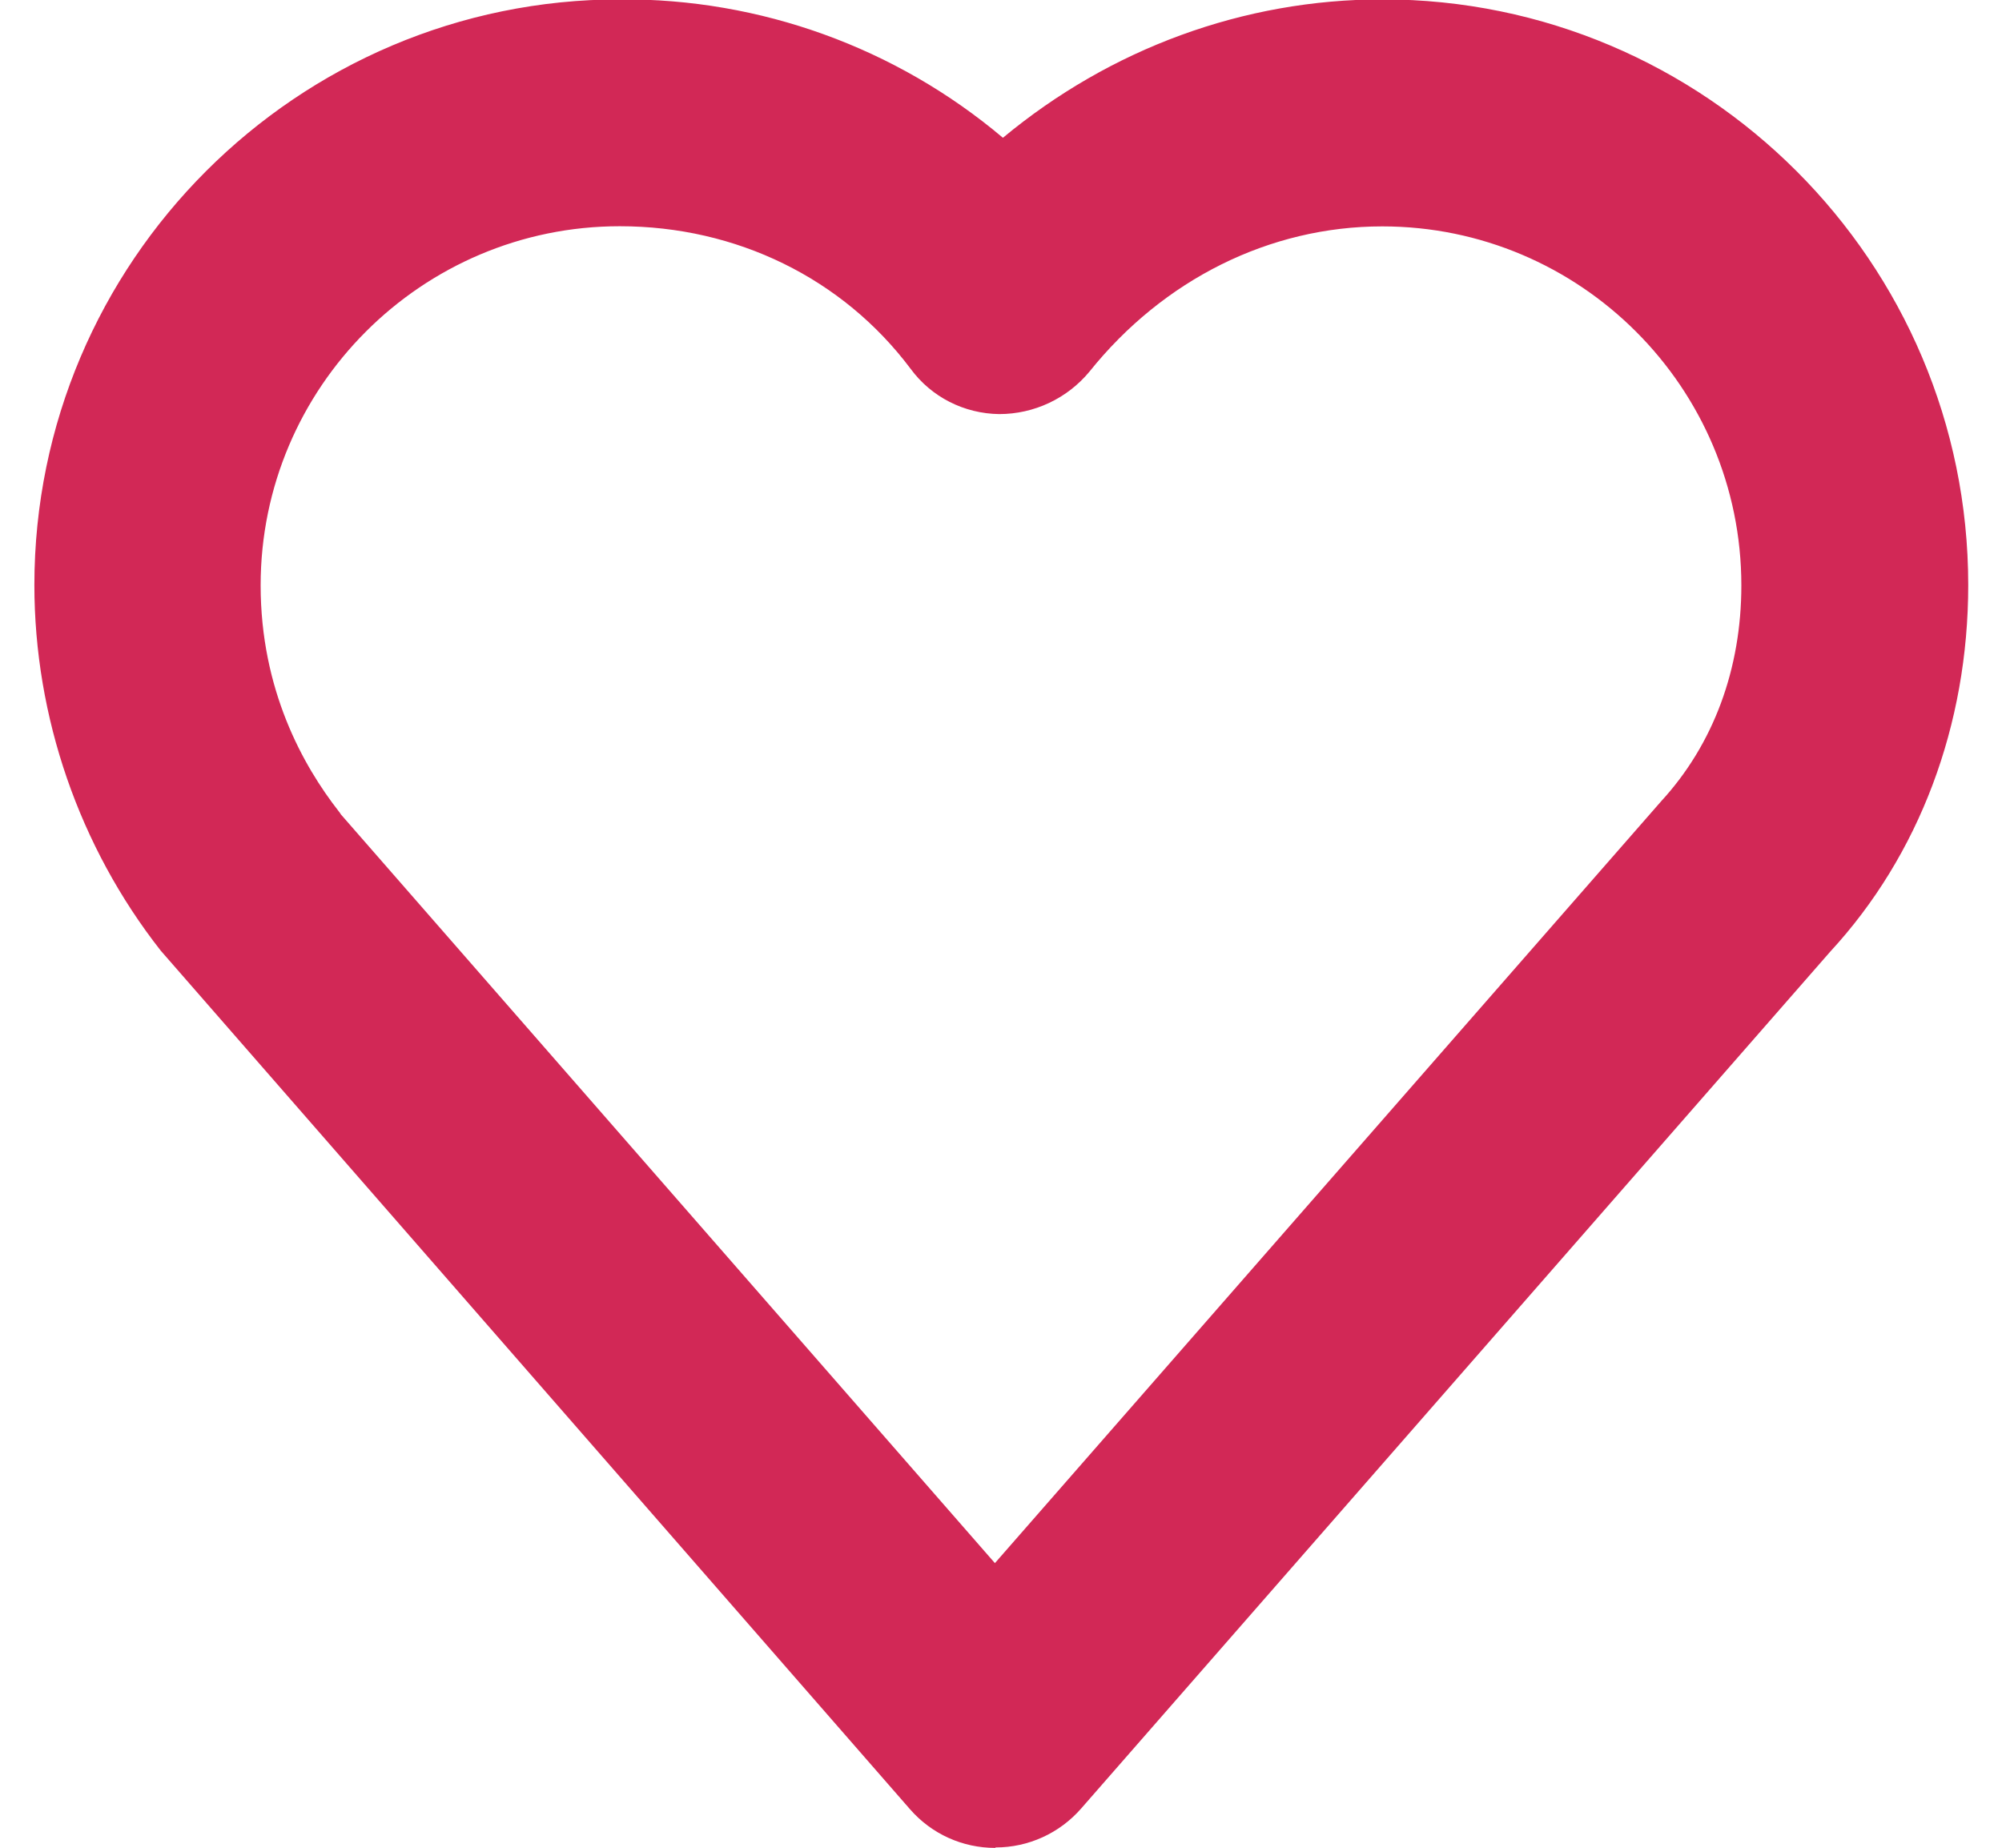
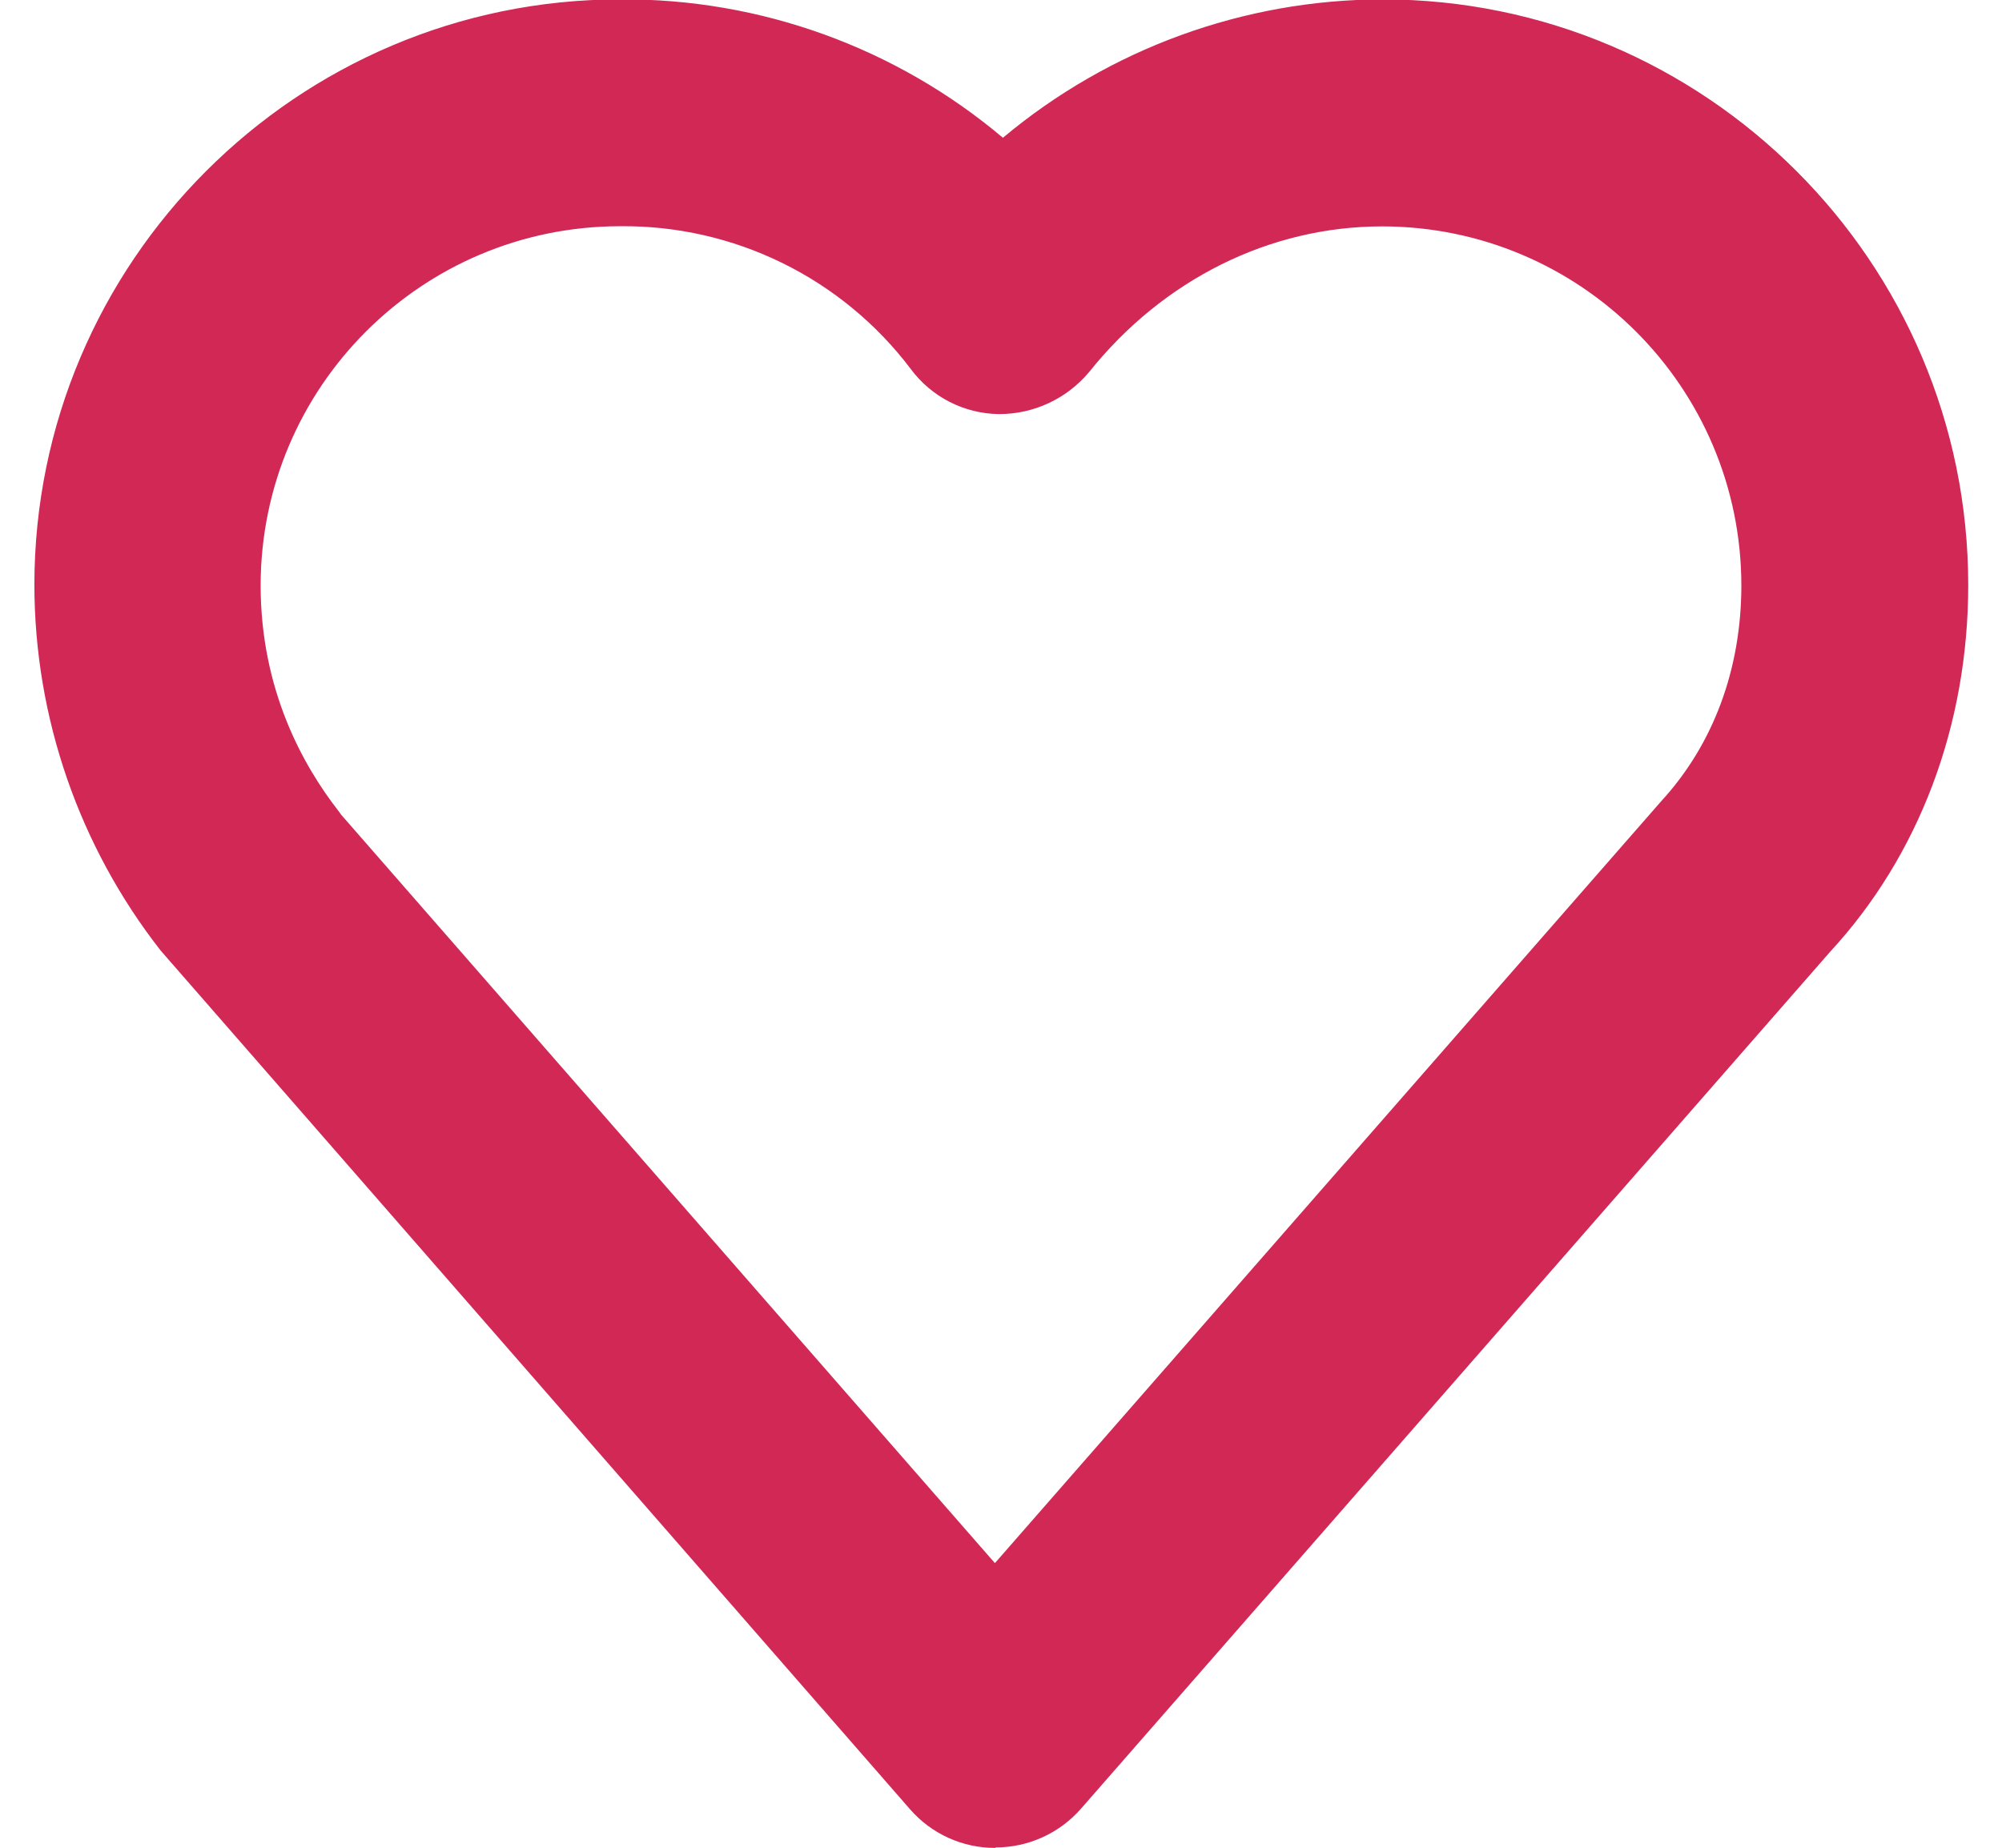
<svg xmlns="http://www.w3.org/2000/svg" width="13" height="12" viewBox="521.939 473.064 12.545 11.99">
-   <path fill="#d22856" d="M528.174 485.055c-.212 0-.412-.09-.552-.25l-4.862-5.572c-.53-.675-.82-1.518-.82-2.373 0-2.095 1.704-3.8 3.8-3.8a3.81 3.81 0 0 1 2.484.898c.696-.578 1.56-.898 2.463-.898 2.095 0 3.8 1.704 3.8 3.8 0 .91-.318 1.754-.896 2.38l-4.86 5.56c-.14.16-.342.252-.554.252h0zm-4.245-6.706l4.243 4.858 4.323-4.944c.34-.37.52-.86.52-1.4 0-1.285-1.045-2.33-2.33-2.33-.73 0-1.42.344-1.9.943a.76.76 0 0 1-.585.275c-.227-.003-.44-.11-.575-.294-.44-.587-1.13-.925-1.887-.925-1.285 0-2.33 1.046-2.33 2.33 0 .678.275 1.17.507 1.467.004.006.01.012.014.02z" />
+   <path fill="#d22856" d="M528.174 485.055a.73.73 0 01-.552-.25l-4.862-5.572a3.859 3.859 0 01-.82-2.373c0-2.095 1.704-3.8 3.8-3.8a3.81 3.81 0 012.484.898 3.847 3.847 0 012.463-.898c2.095 0 3.8 1.704 3.8 3.8 0 .91-.318 1.754-.896 2.38l-4.86 5.56a.737.737 0 01-.554.252zm-4.245-6.706l4.243 4.858 4.323-4.944c.34-.37.52-.86.52-1.4a2.332 2.332 0 00-2.33-2.33c-.73 0-1.42.344-1.9.943a.76.76 0 01-.585.275.723.723 0 01-.575-.294 2.333 2.333 0 00-1.887-.925 2.333 2.333 0 00-2.33 2.33c0 .678.275 1.17.507 1.467.004.006.01.012.014.02z" />
</svg>
